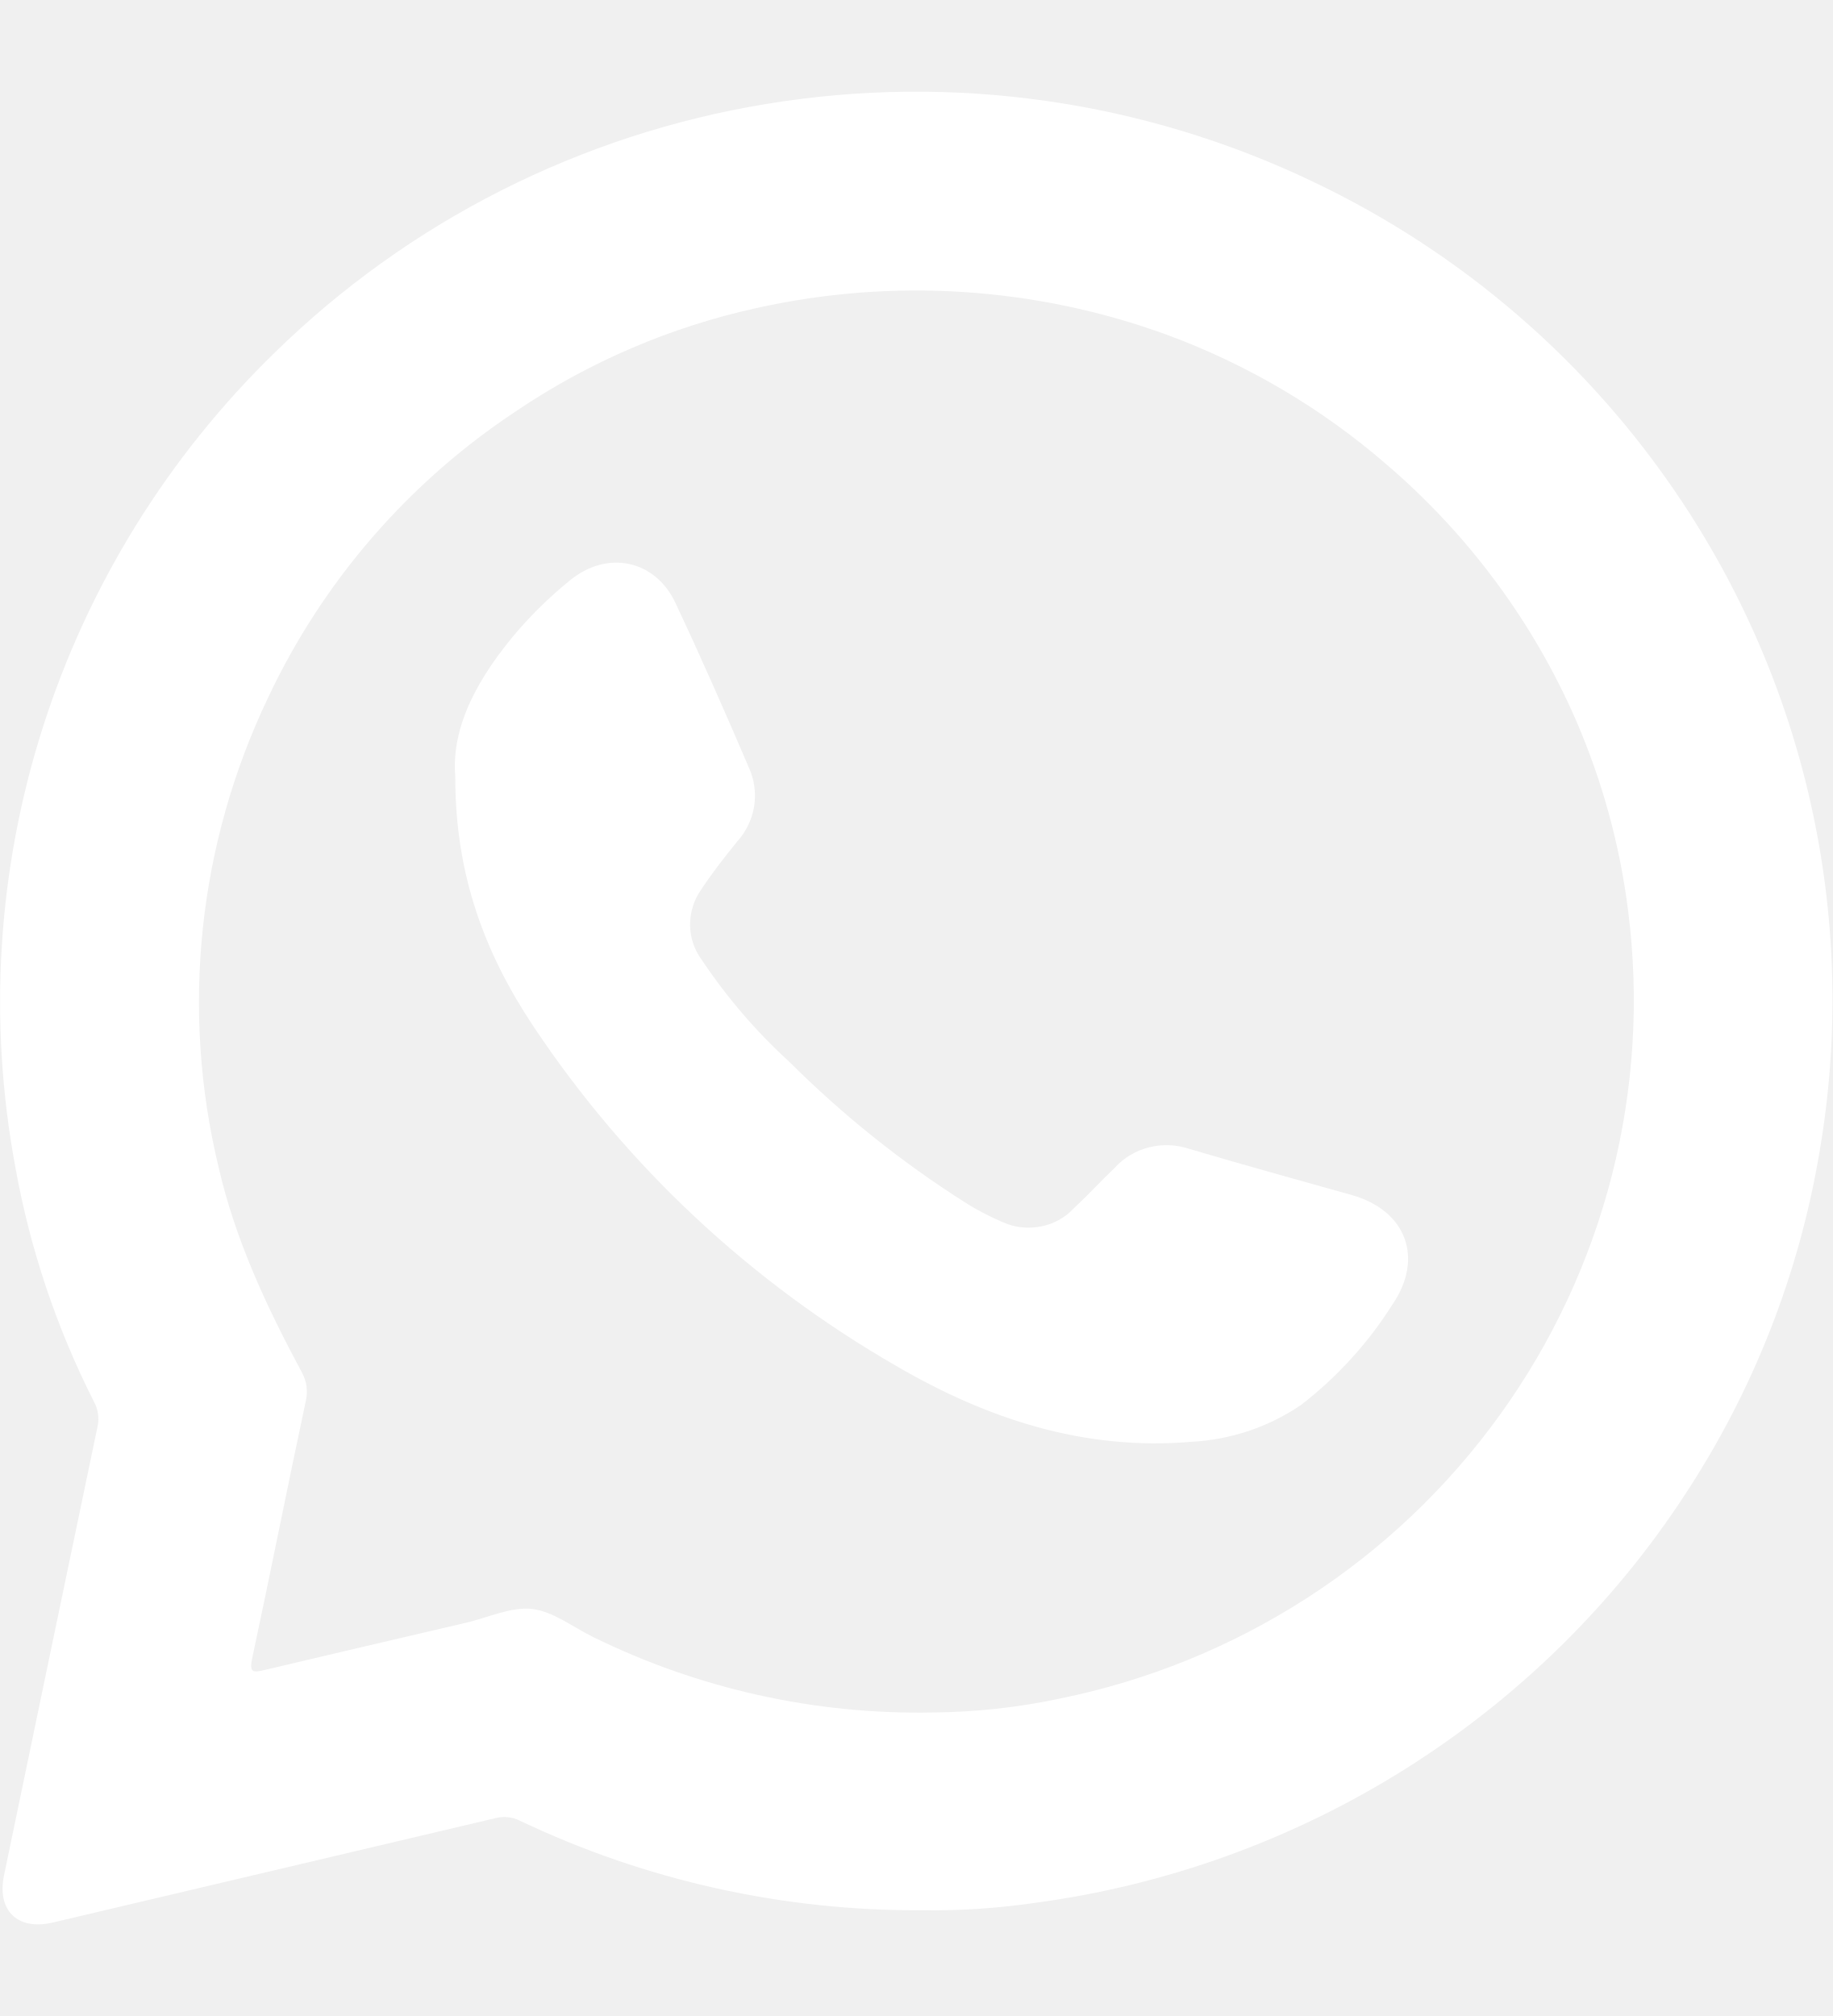
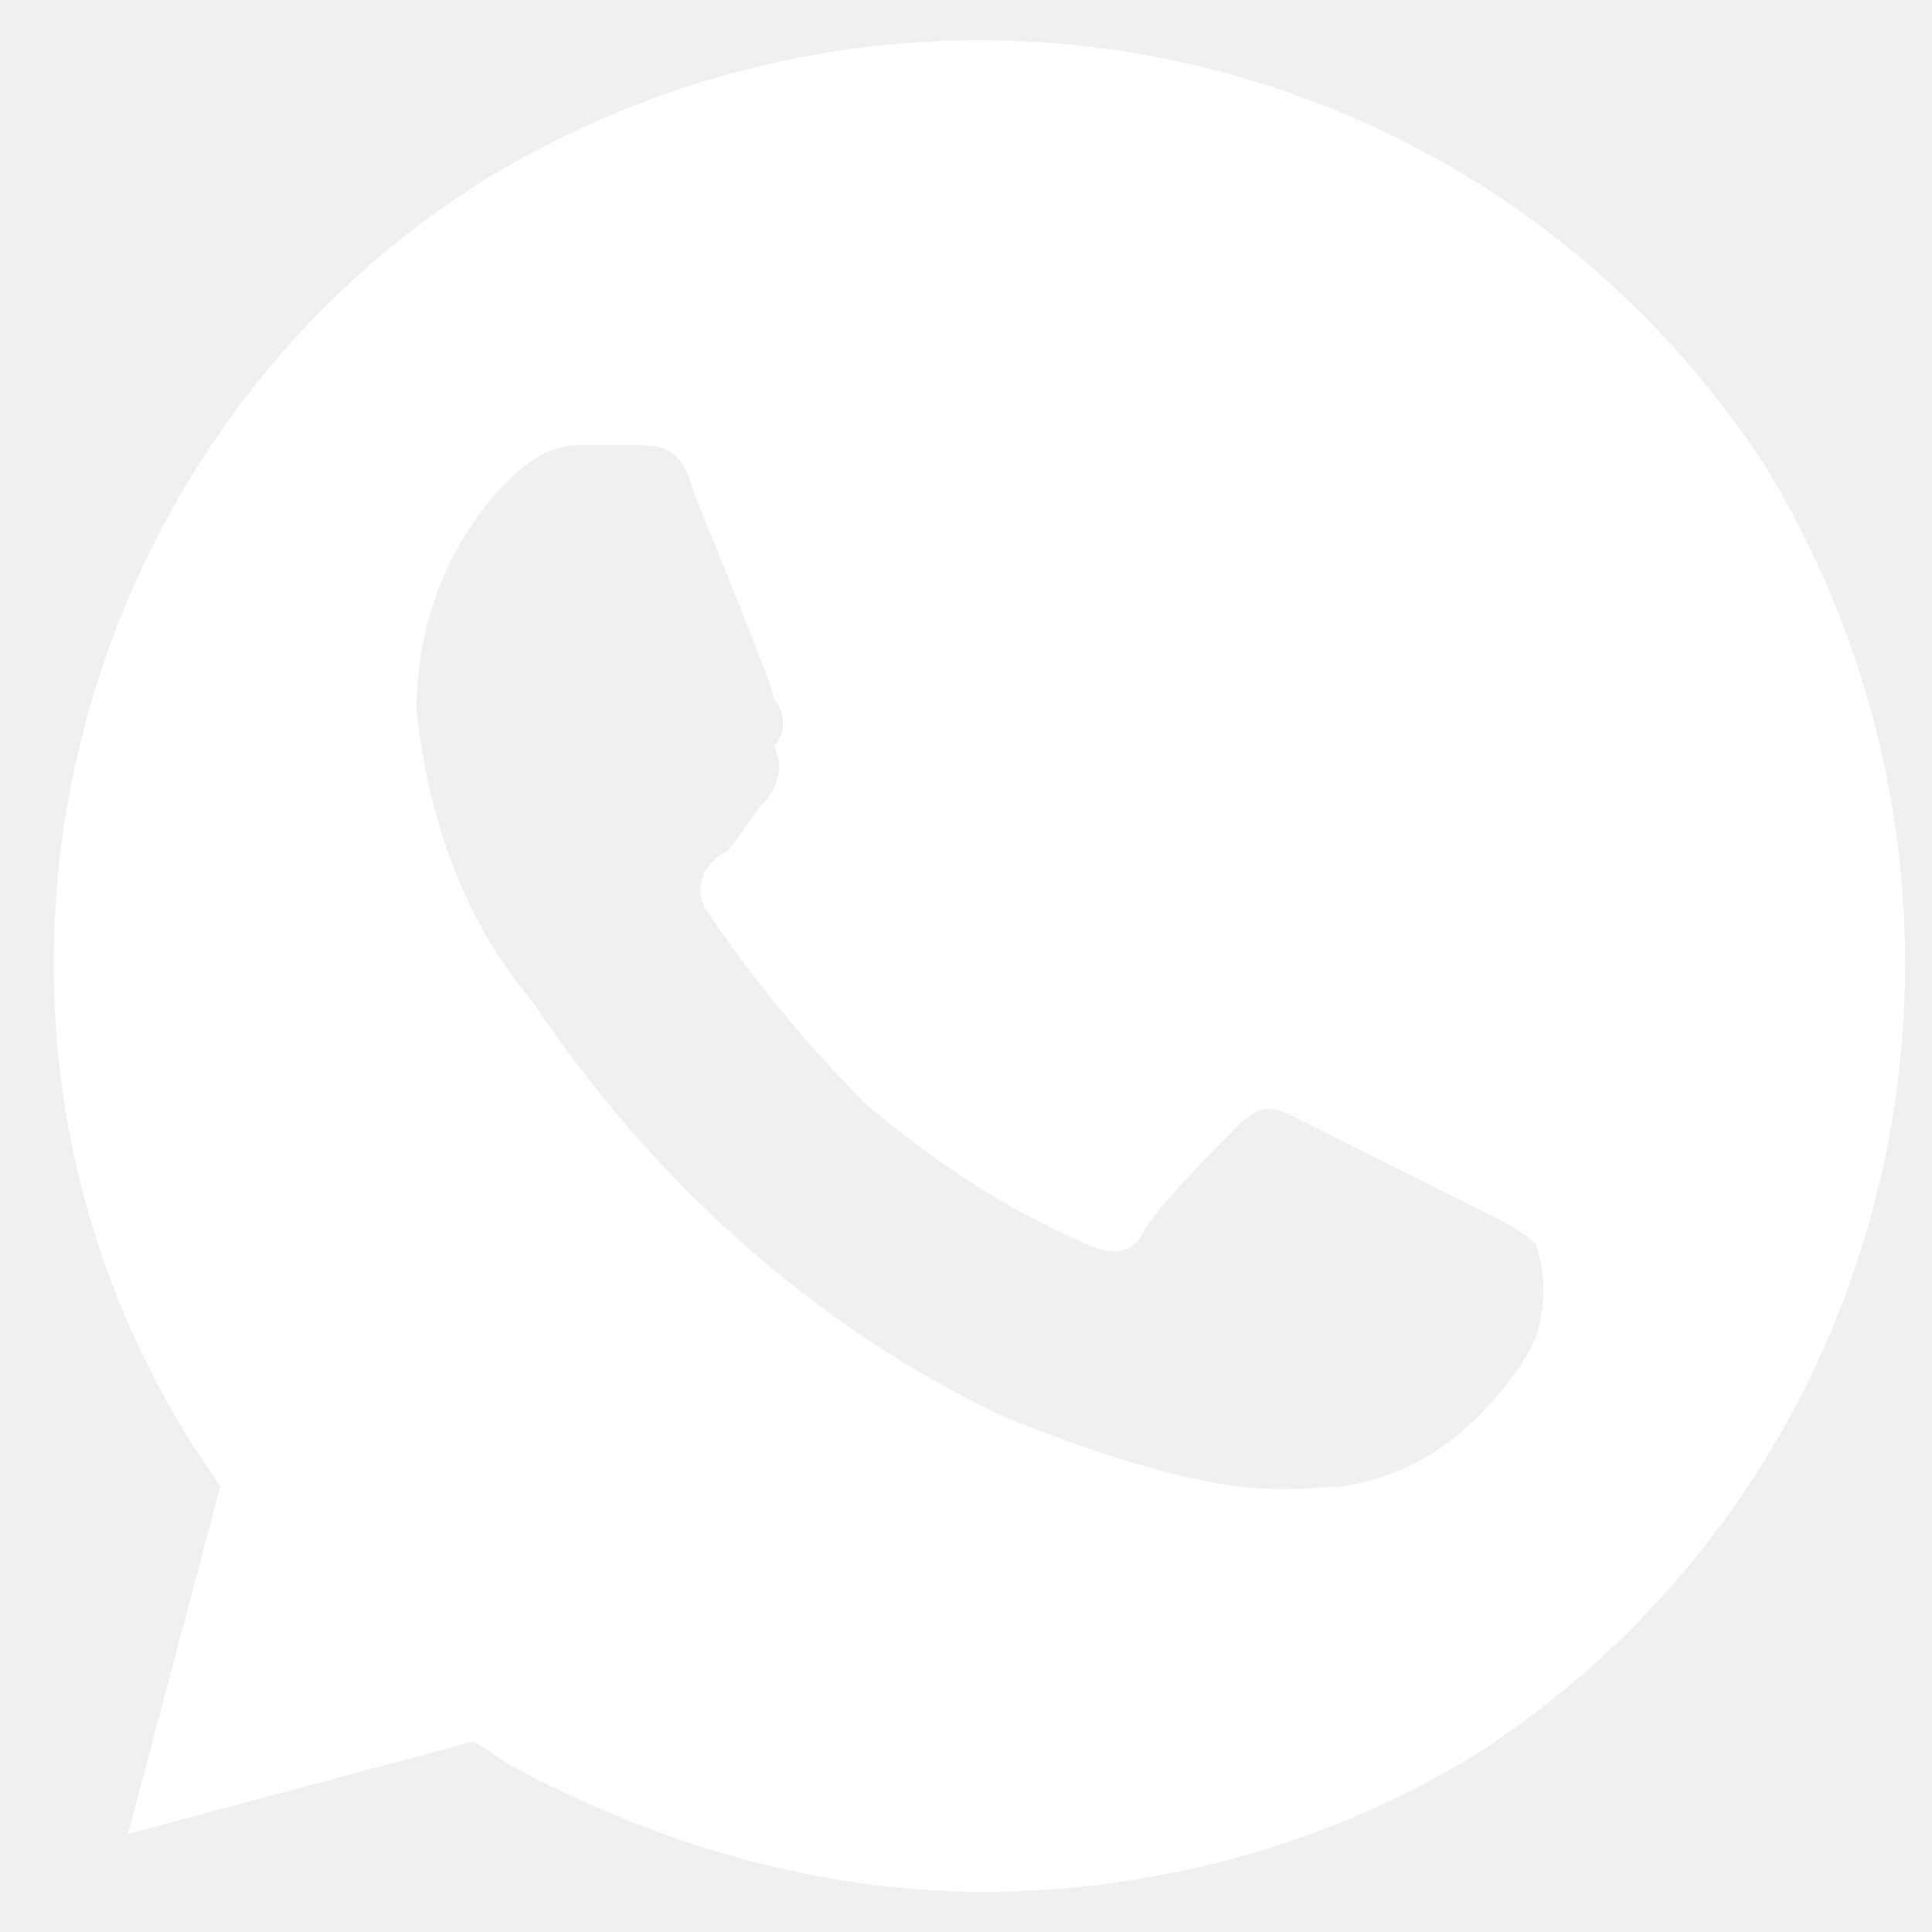
- <svg xmlns="http://www.w3.org/2000/svg" width="10" height="11" viewBox="0 0 10 11" fill="none">
-   <path d="M5.036 10.423C4.275 10.428 3.522 10.261 2.836 9.934C2.794 9.913 2.746 9.909 2.701 9.921L0.288 10.49C0.096 10.535 -0.018 10.425 0.022 10.232C0.192 9.415 0.362 8.597 0.533 7.78C0.542 7.735 0.535 7.688 0.512 7.647C0.308 7.244 0.164 6.814 0.084 6.37C-0.065 5.57 -0.014 4.746 0.233 3.971C0.48 3.196 0.915 2.492 1.5 1.923C2.232 1.207 3.169 0.733 4.183 0.567C5.196 0.4 6.237 0.548 7.163 0.991C7.982 1.38 8.678 1.984 9.177 2.737C9.872 3.784 10.14 5.054 9.927 6.289C9.815 6.954 9.566 7.588 9.195 8.153C8.801 8.757 8.279 9.268 7.666 9.653C7.053 10.038 6.364 10.287 5.645 10.383C5.444 10.412 5.24 10.426 5.036 10.423ZM5.086 9.344C5.32 9.342 5.554 9.317 5.783 9.268C6.751 9.071 7.608 8.519 8.183 7.721C8.758 6.924 9.008 5.94 8.883 4.967C8.838 4.609 8.742 4.26 8.598 3.928C8.364 3.392 8.011 2.916 7.565 2.534C7.212 2.228 6.805 1.988 6.365 1.826C5.649 1.565 4.871 1.515 4.127 1.681C3.659 1.784 3.215 1.974 2.818 2.242C2.23 2.63 1.762 3.171 1.463 3.806C1.081 4.605 0.985 5.51 1.193 6.37C1.284 6.766 1.456 7.133 1.648 7.49C1.674 7.538 1.681 7.594 1.668 7.647C1.568 8.114 1.476 8.582 1.376 9.048C1.359 9.128 1.381 9.127 1.444 9.112C1.81 9.025 2.176 8.94 2.544 8.854C2.664 8.826 2.788 8.766 2.904 8.779C3.019 8.793 3.127 8.879 3.238 8.933C3.812 9.215 4.446 9.356 5.086 9.344V9.344Z" fill="#fff" />
-   <path d="M2.484 4.237C2.461 3.961 2.612 3.691 2.824 3.443C2.91 3.344 3.005 3.252 3.107 3.169C3.31 3 3.573 3.052 3.685 3.289C3.825 3.587 3.956 3.884 4.085 4.186C4.116 4.253 4.126 4.327 4.115 4.399C4.103 4.471 4.071 4.538 4.022 4.592C3.953 4.677 3.885 4.764 3.825 4.855C3.785 4.912 3.765 4.979 3.765 5.048C3.766 5.117 3.789 5.184 3.83 5.239C3.966 5.442 4.125 5.628 4.306 5.793C4.595 6.081 4.915 6.338 5.261 6.558C5.328 6.601 5.399 6.638 5.472 6.669C5.537 6.698 5.609 6.706 5.679 6.692C5.748 6.679 5.812 6.644 5.86 6.592C5.936 6.521 6.007 6.444 6.082 6.372C6.132 6.317 6.198 6.278 6.27 6.26C6.343 6.242 6.419 6.245 6.49 6.269C6.785 6.356 7.081 6.438 7.377 6.521C7.673 6.605 7.771 6.866 7.596 7.12C7.464 7.329 7.296 7.513 7.1 7.665C6.923 7.786 6.715 7.856 6.5 7.867C5.914 7.917 5.384 7.741 4.89 7.453C4.096 6.996 3.419 6.363 2.913 5.604C2.65 5.21 2.483 4.78 2.484 4.237Z" fill="#fff" />
+ <svg xmlns="http://www.w3.org/2000/svg" width="24" height="24" viewBox="0 0 24 24" fill="none">
+   <path d="M21.946 5.819C18.506 0.5 11.482 -1.081 6.034 2.225C0.73 5.531 -0.99 12.719 2.45 18.038L2.737 18.469L1.59 22.781L5.891 21.631L6.321 21.919C8.184 22.925 10.191 23.5 12.198 23.5C14.349 23.5 16.499 22.925 18.363 21.775C23.667 18.325 25.244 11.281 21.946 5.819ZM18.936 16.887C18.363 17.75 17.646 18.325 16.642 18.469C16.069 18.469 15.352 18.756 12.485 17.606C10.048 16.456 8.041 14.587 6.607 12.431C5.747 11.425 5.317 10.131 5.174 8.837C5.174 7.687 5.604 6.681 6.321 5.962C6.607 5.675 6.894 5.531 7.181 5.531H7.898C8.184 5.531 8.471 5.531 8.614 6.106C8.901 6.825 9.618 8.55 9.618 8.694C9.761 8.837 9.761 9.125 9.618 9.269C9.761 9.556 9.618 9.844 9.475 9.987C9.331 10.131 9.188 10.419 9.044 10.562C8.758 10.706 8.614 10.994 8.758 11.281C9.331 12.144 10.048 13.006 10.765 13.725C11.625 14.444 12.485 15.019 13.489 15.45C13.775 15.594 14.062 15.594 14.205 15.306C14.349 15.019 15.065 14.3 15.352 14.012C15.639 13.725 15.782 13.725 16.069 13.869L18.363 15.019C18.649 15.162 18.936 15.306 19.079 15.45C19.223 15.881 19.223 16.456 18.936 16.887Z" fill="white" />
</svg>
